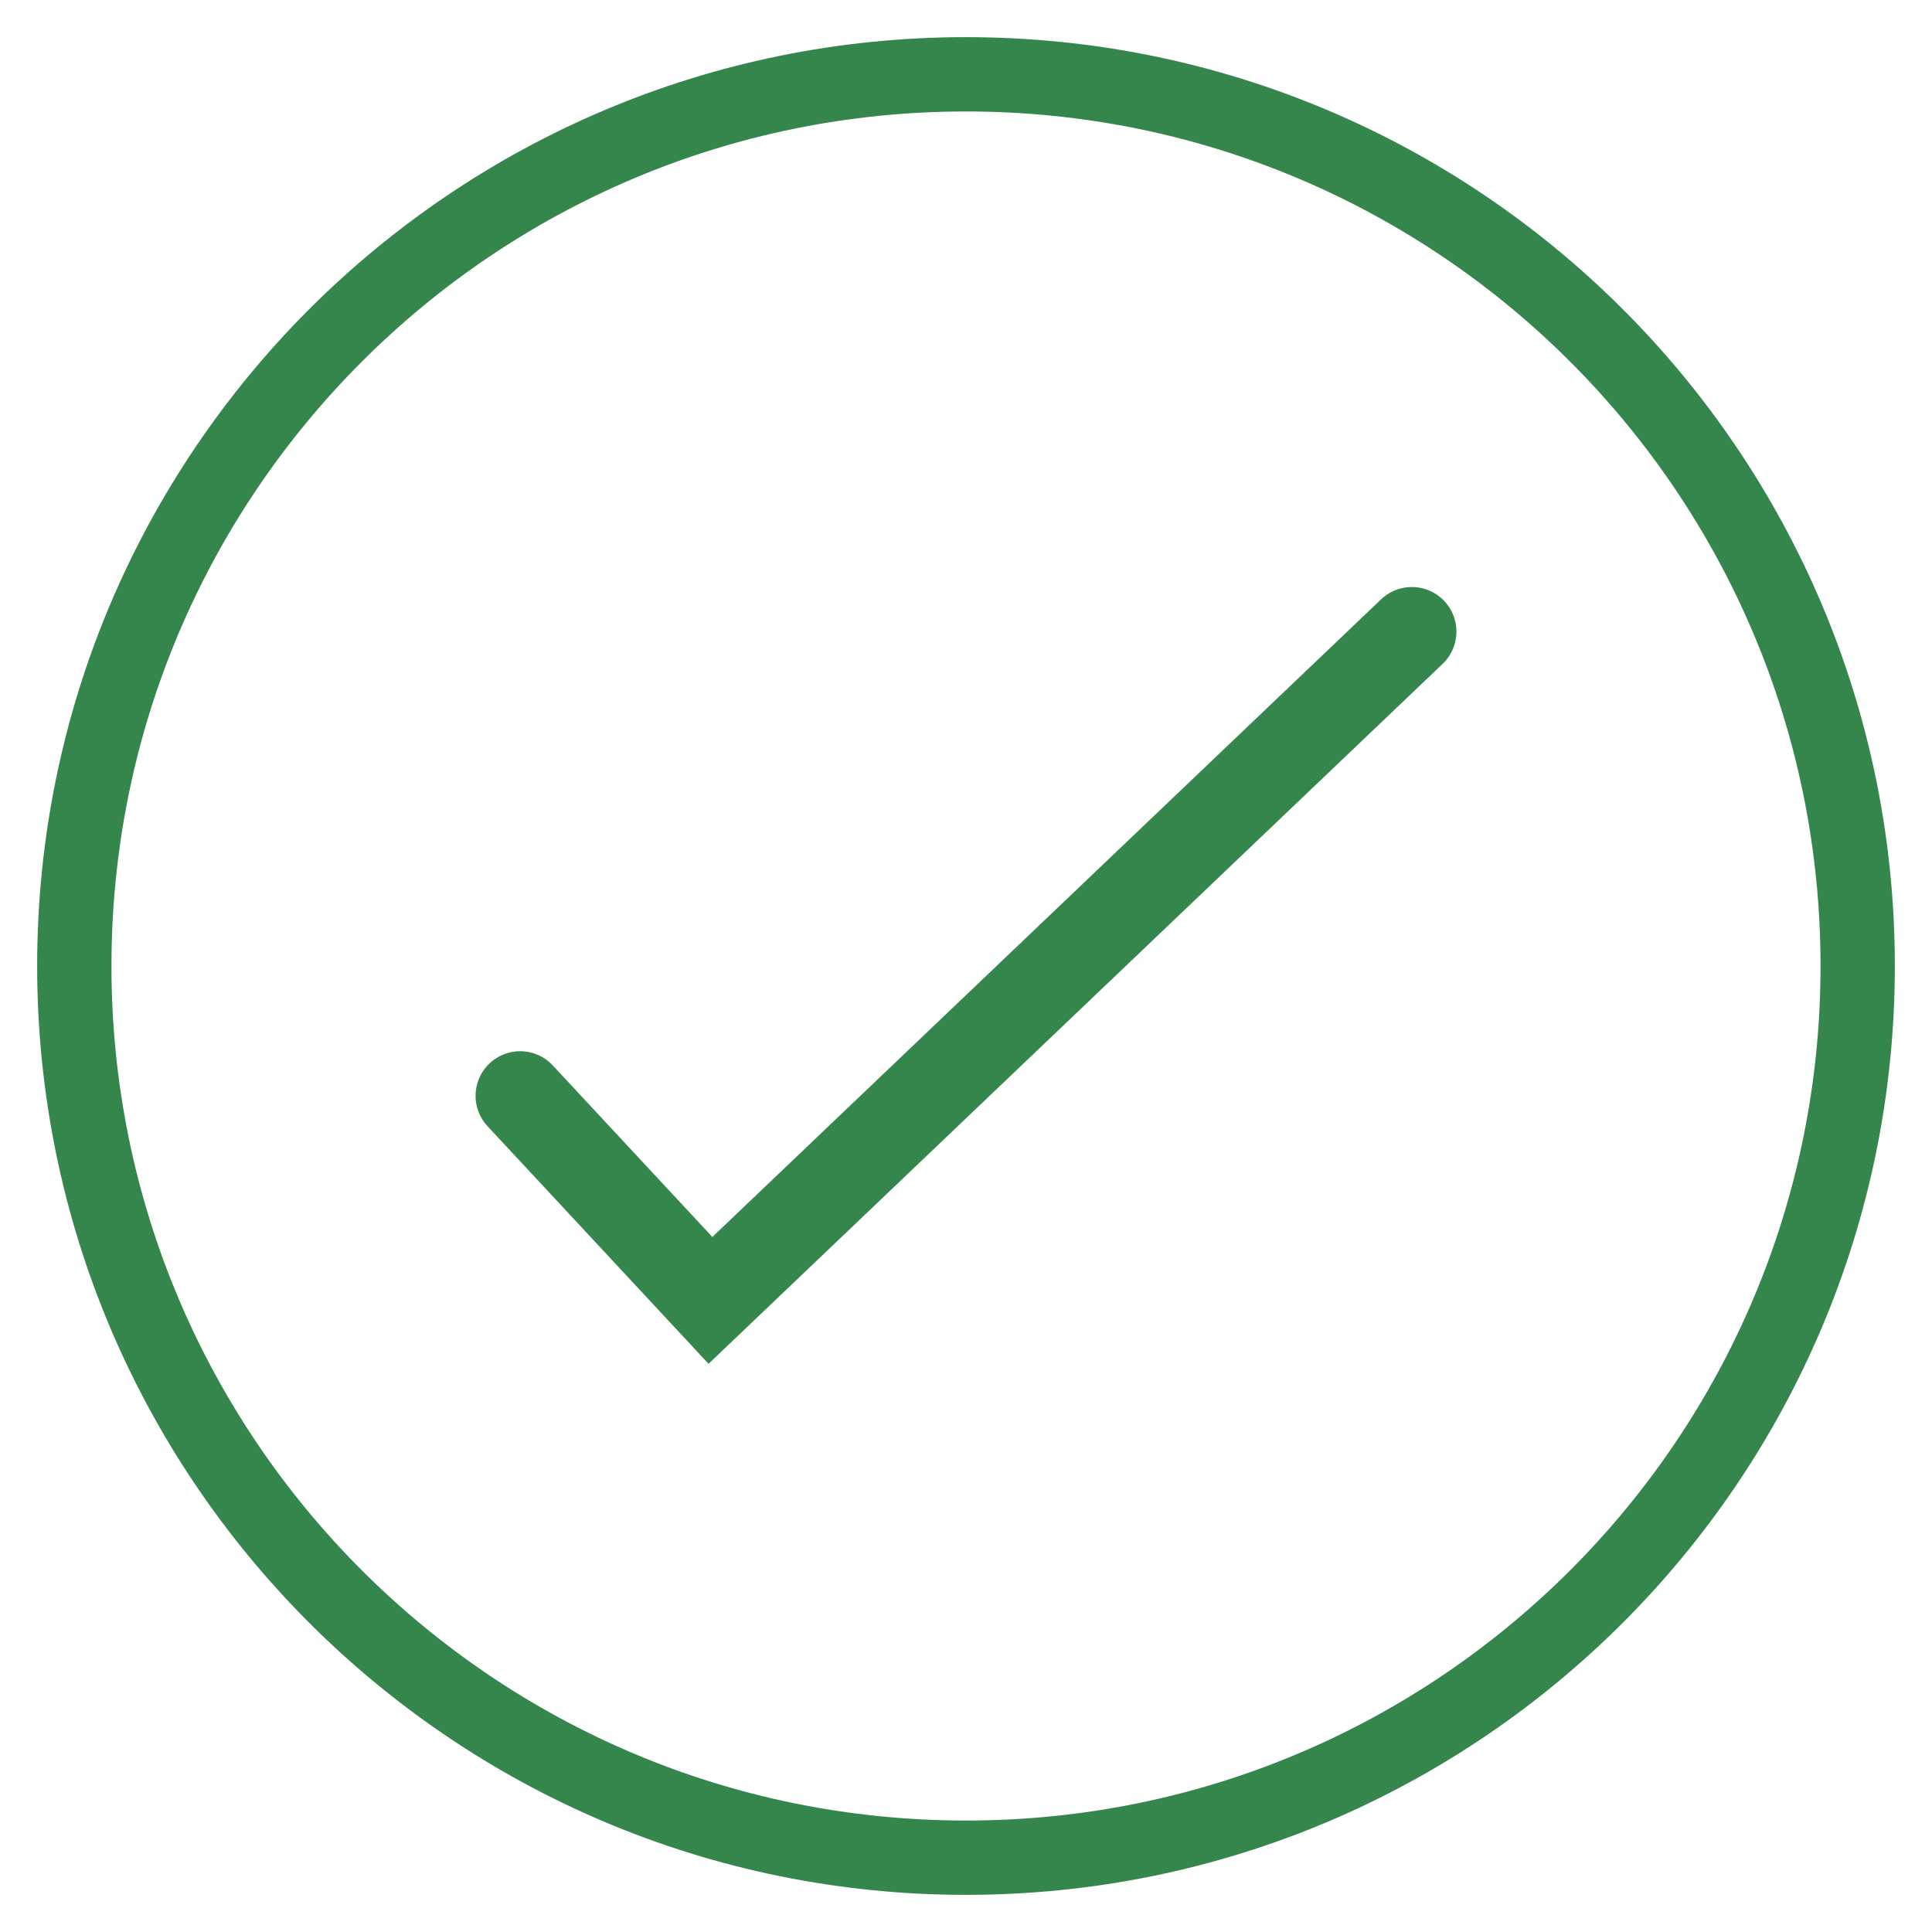
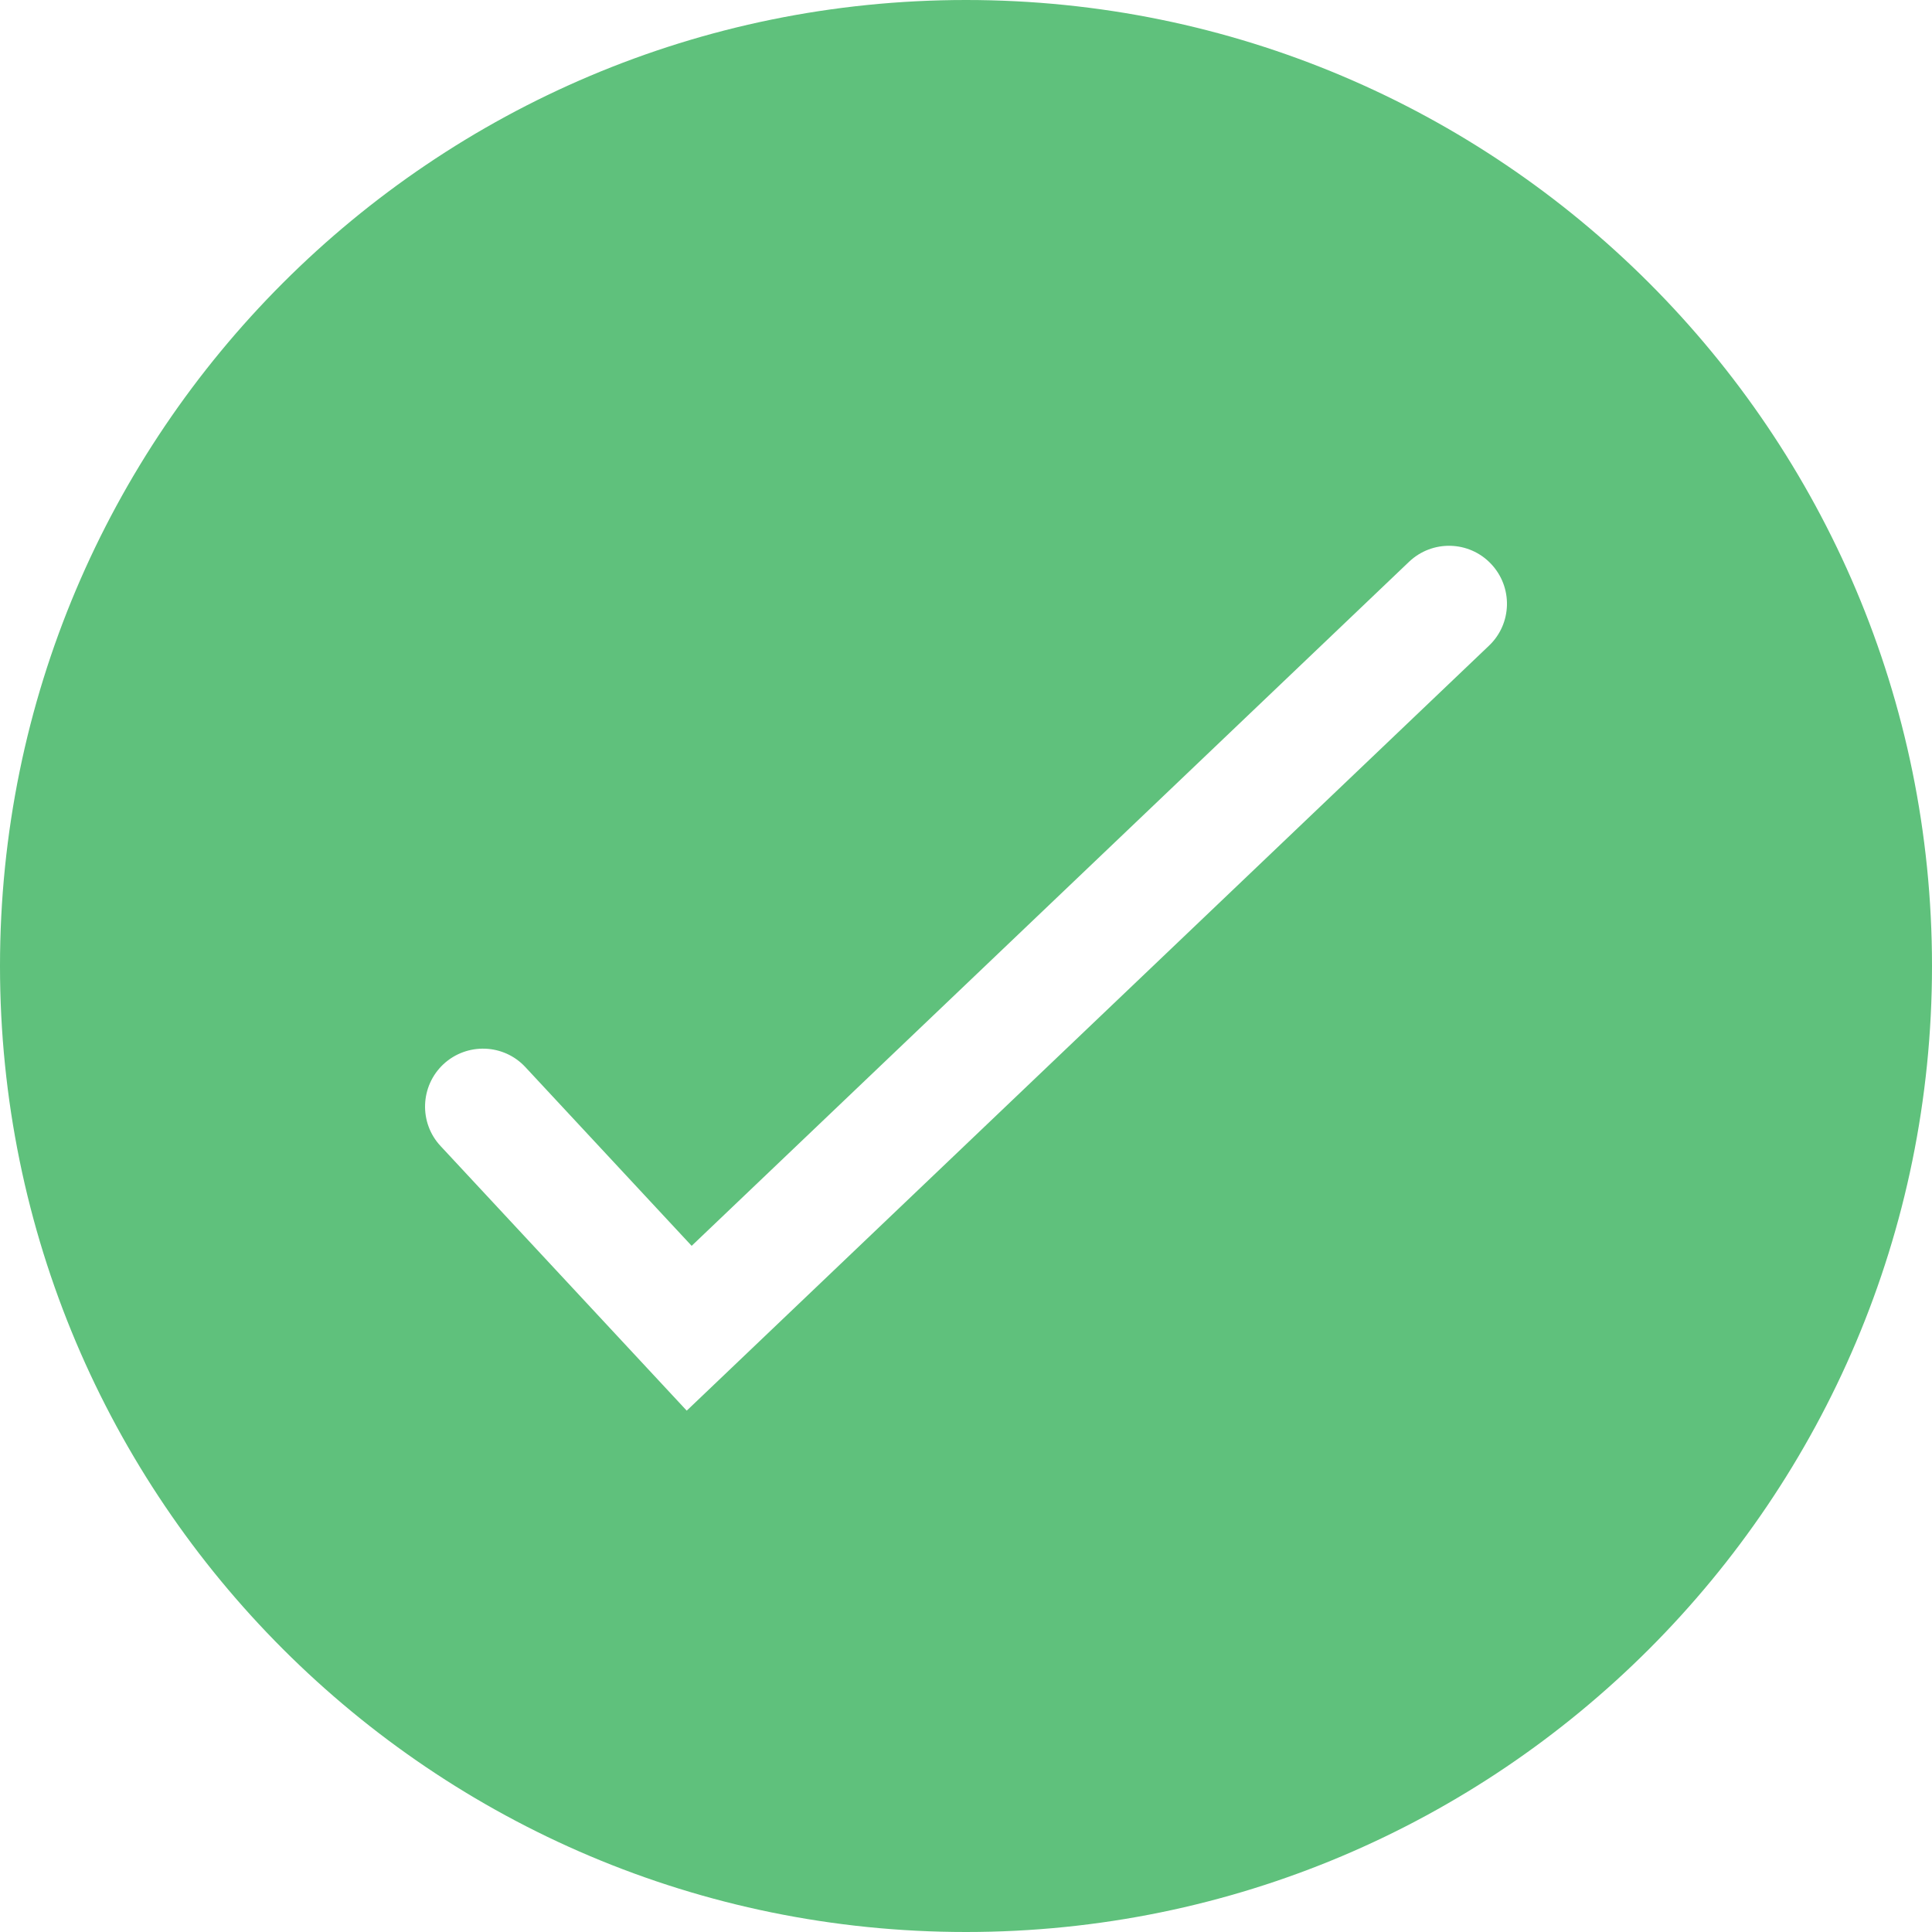
- <svg xmlns="http://www.w3.org/2000/svg" width="26px" height="26px" viewBox="0 0 26 26" version="1.1">
+ <svg xmlns="http://www.w3.org/2000/svg" width="20px" height="20px" viewBox="0 0 20 20" version="1.1">
  <defs />
-   <g id="Verification" stroke="none" stroke-width="1" fill="none" fill-rule="evenodd">
-     <g id="Verification-Stage-6---Claim-Tokens-+-State-Pallet---normal" transform="translate(-975, -635)" stroke="#34864C">
-       <g id="tick" transform="translate(976, 636)">
-         <g id="Group-2-Copy-3">
-           <circle id="Oval-2" cx="12" cy="12" r="12" />
-           <polyline id="Path-3" stroke-width="1.2" stroke-linecap="round" points="6 13.747 8.561 16.5 18 7.5" />
-         </g>
-       </g>
+   <g id="Symbols" stroke="none" stroke-width="1" fill="none" fill-rule="evenodd">
+     <g id="Toast-/-Success" transform="translate(-14, -22)" fill="#5FC17C">
+       <path d="M24,42 C18.477,42 14,37.523 14,32 C14,26.477 18.477,22 24,22 C29.523,22 34,26.477 34,32 C34,37.523 29.523,42 24,42 Z M21.16,34.897 L19.439,33.047 C19.214,32.804 18.834,32.791 18.591,33.016 C18.349,33.242 18.335,33.622 18.561,33.864 L21.109,36.603 L29.414,28.684 C29.654,28.456 29.663,28.076 29.434,27.836 C29.206,27.596 28.826,27.587 28.586,27.816 L21.16,34.897 Z" id="Success-icon" />
    </g>
  </g>
</svg>
